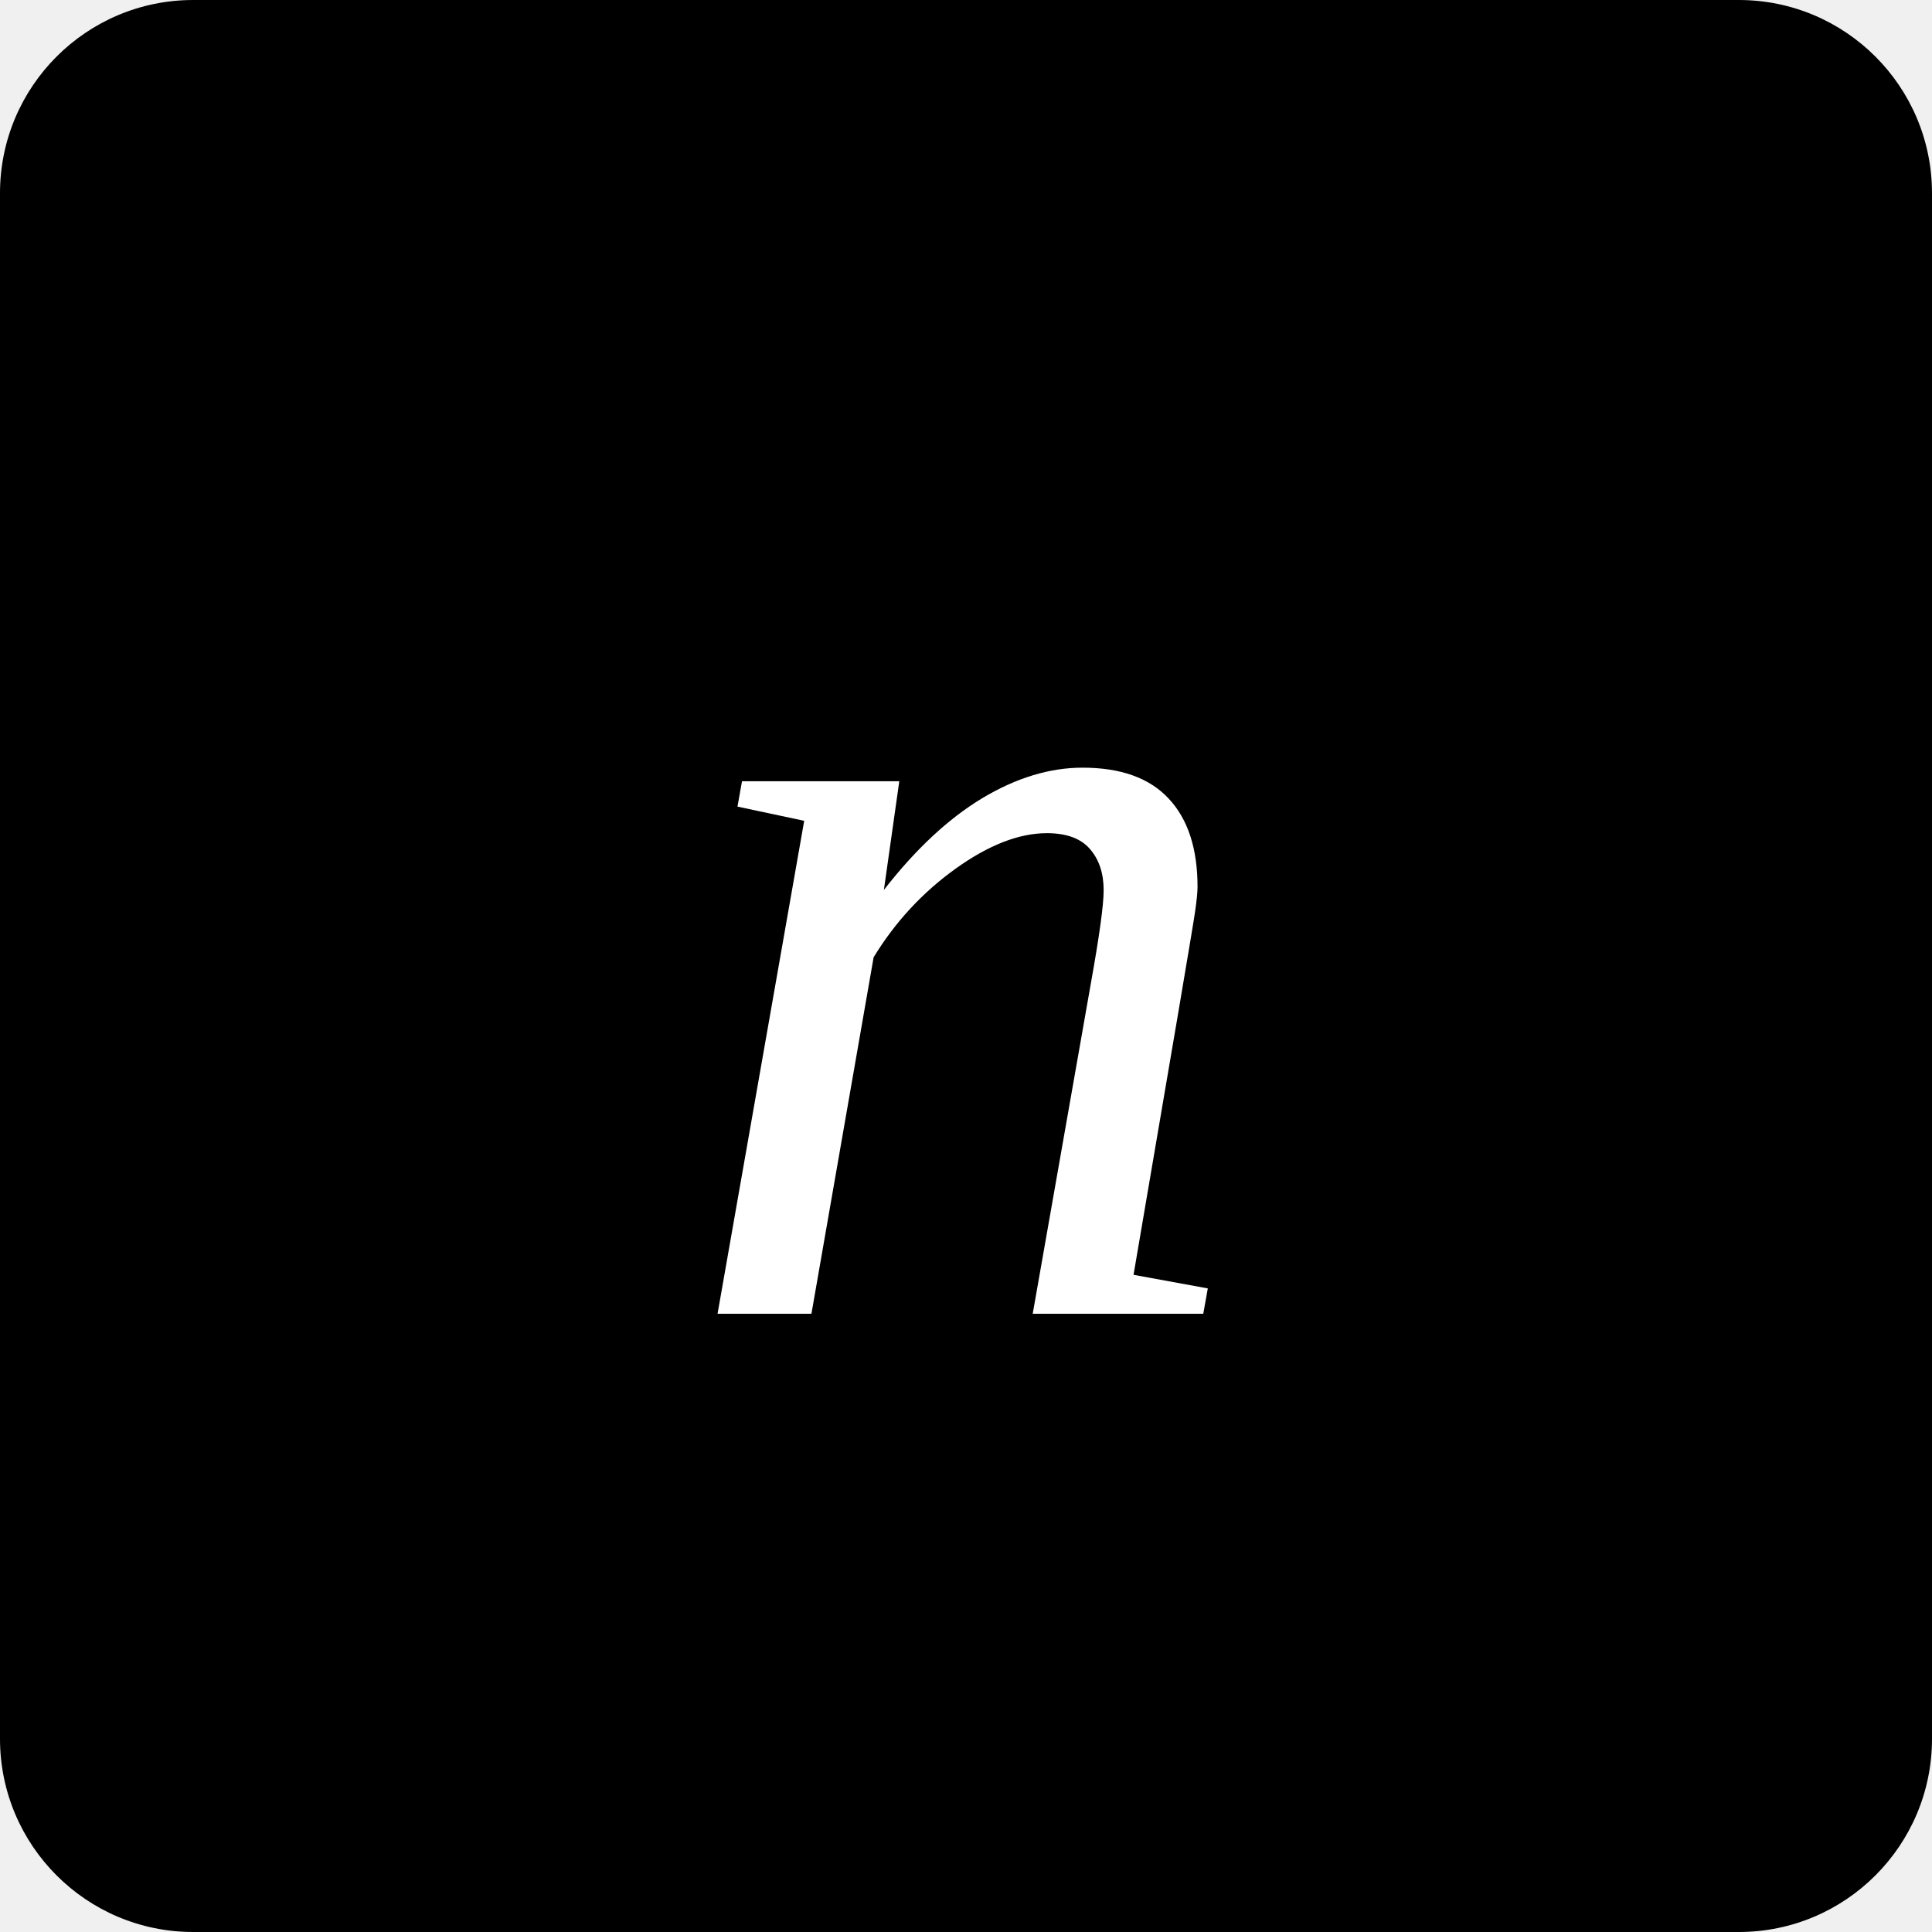
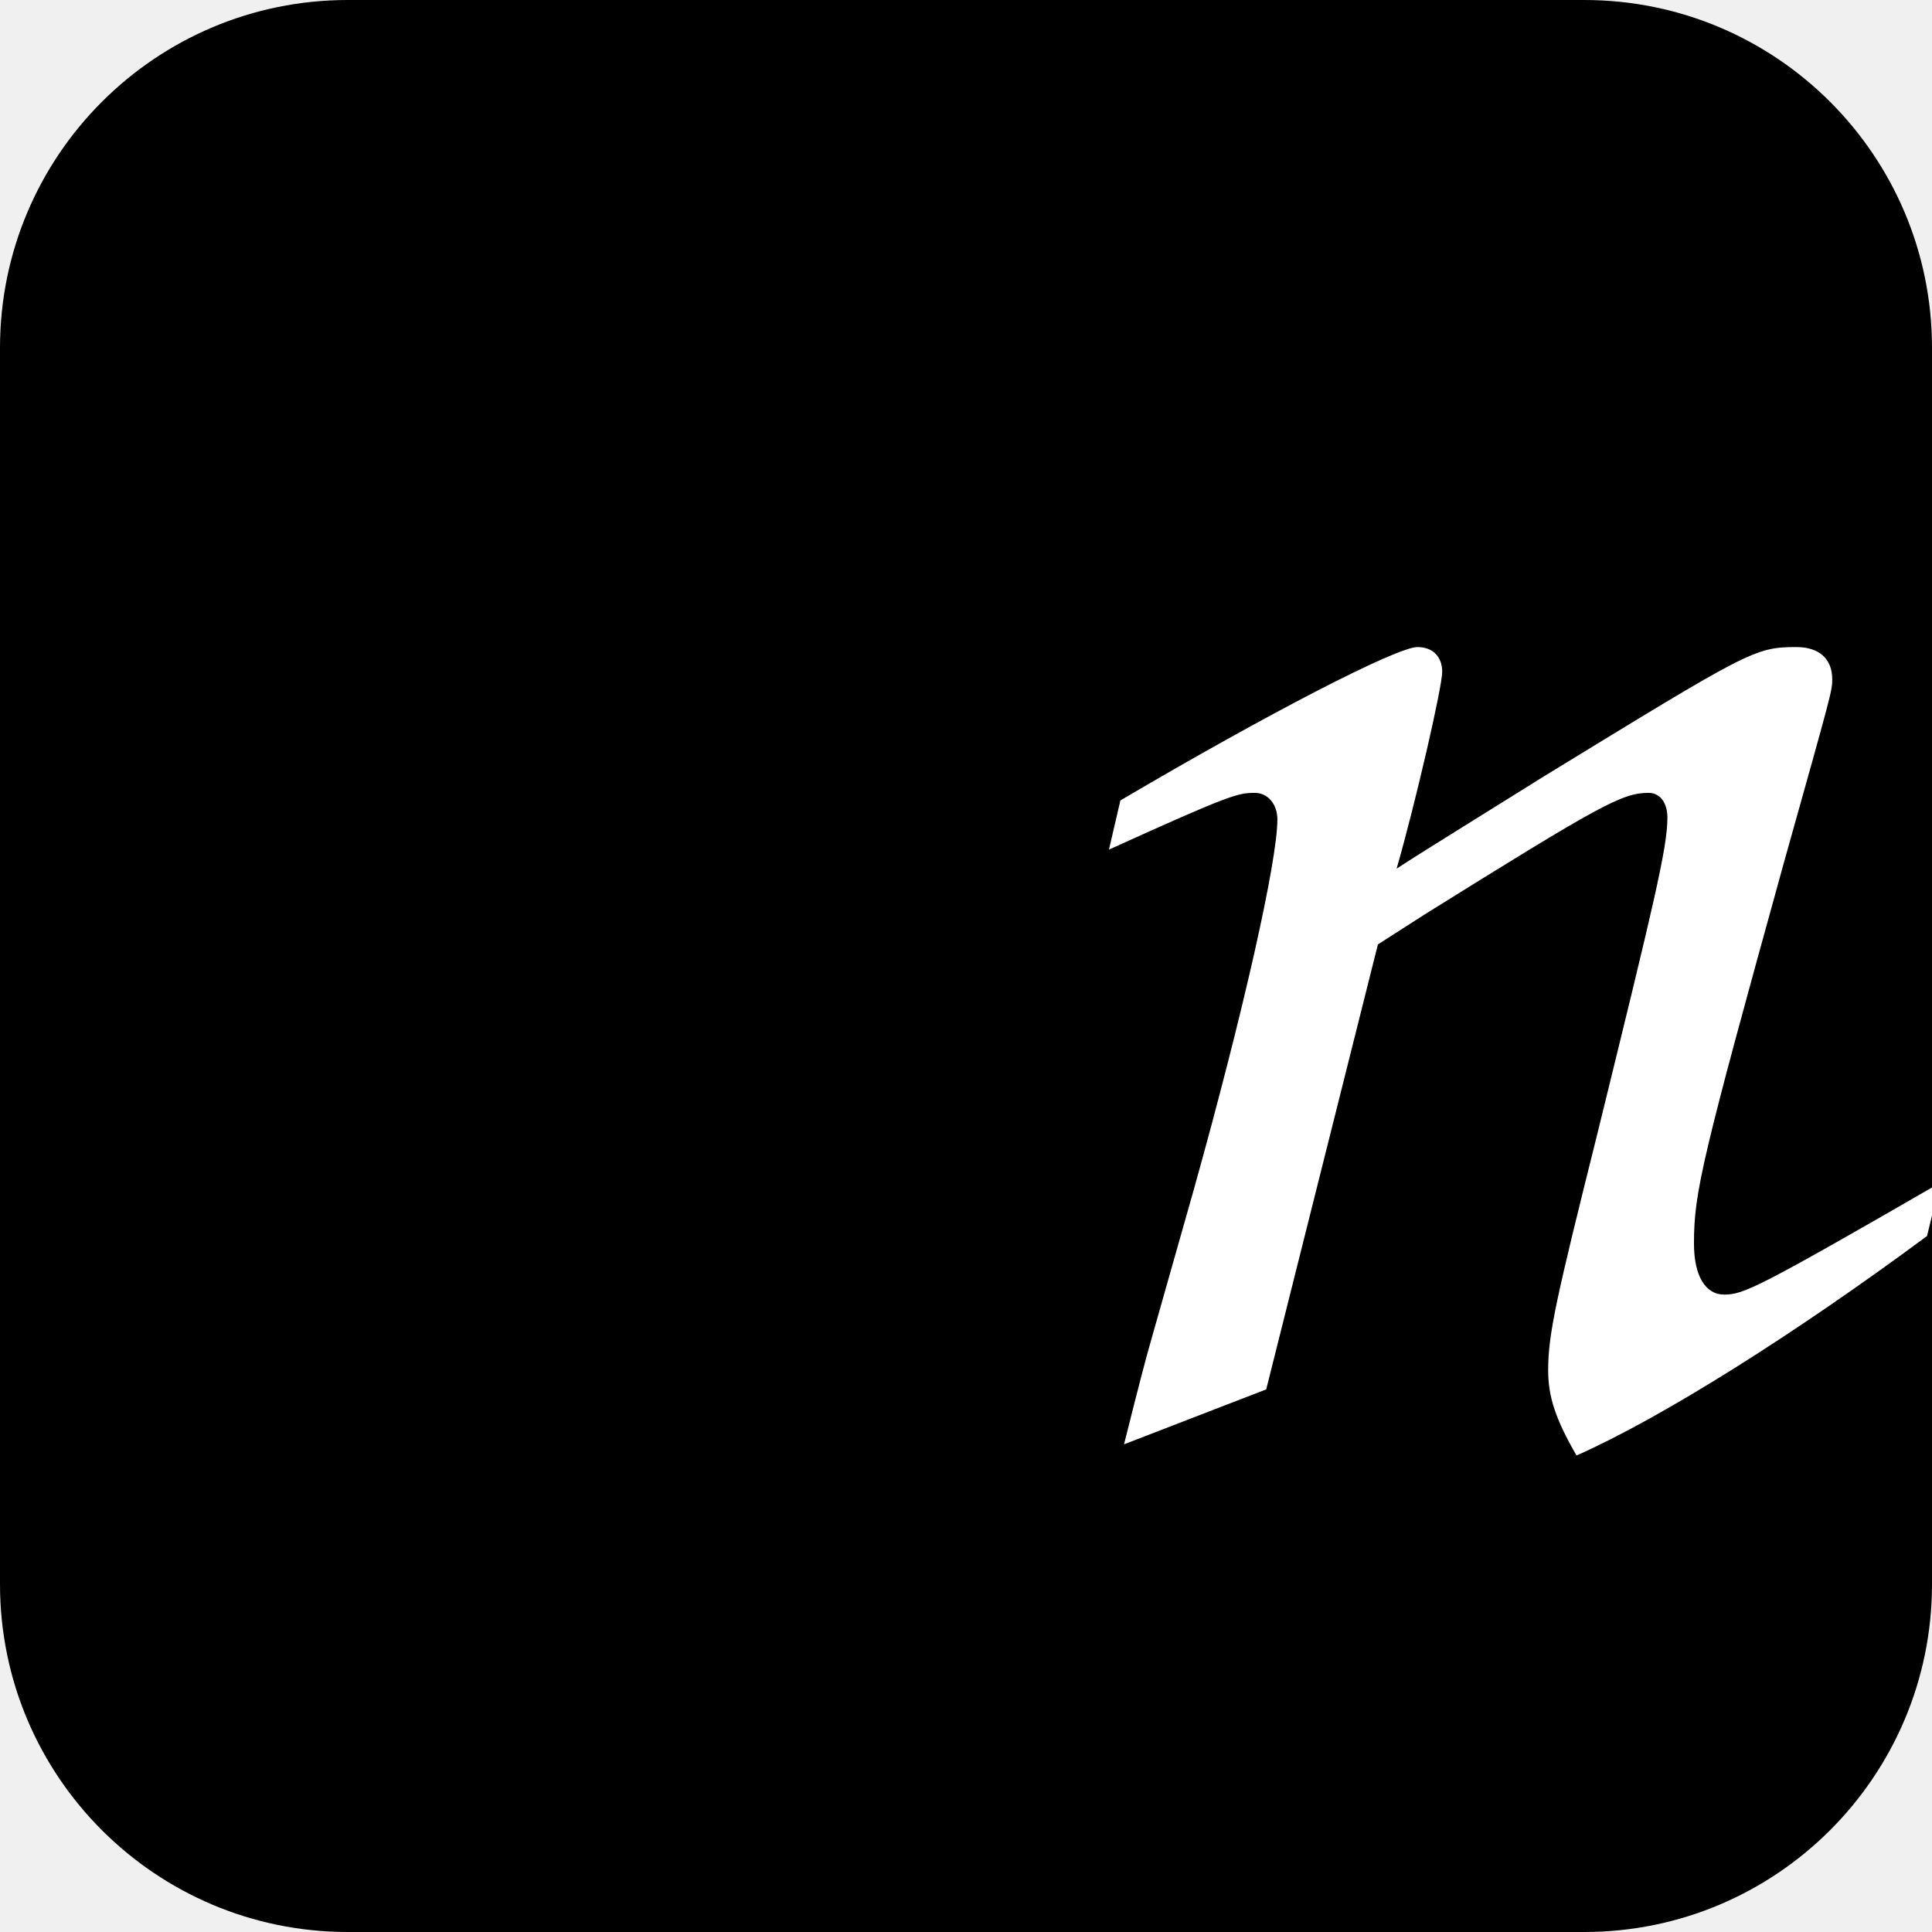
<svg xmlns="http://www.w3.org/2000/svg" viewBox="0 0 100 100" role="img" aria-label="Nandu Tangella">
-   <rect width="100" height="100" rx="10" fill="#000" />
-   <text x="50" y="68" font-family="Georgia, Times New Roman, serif" font-size="60" font-style="italic" fill="#fff" text-anchor="middle">n</text>
+   <rect width="100" height="100" rx="18" fill="#000" />
+   <text x="72" y="48" font-family="'Snell Roundhand','Brush Script MT',cursive" font-size="98" fill="#fff" text-anchor="middle" dominant-baseline="middle">n</text>
</svg>
